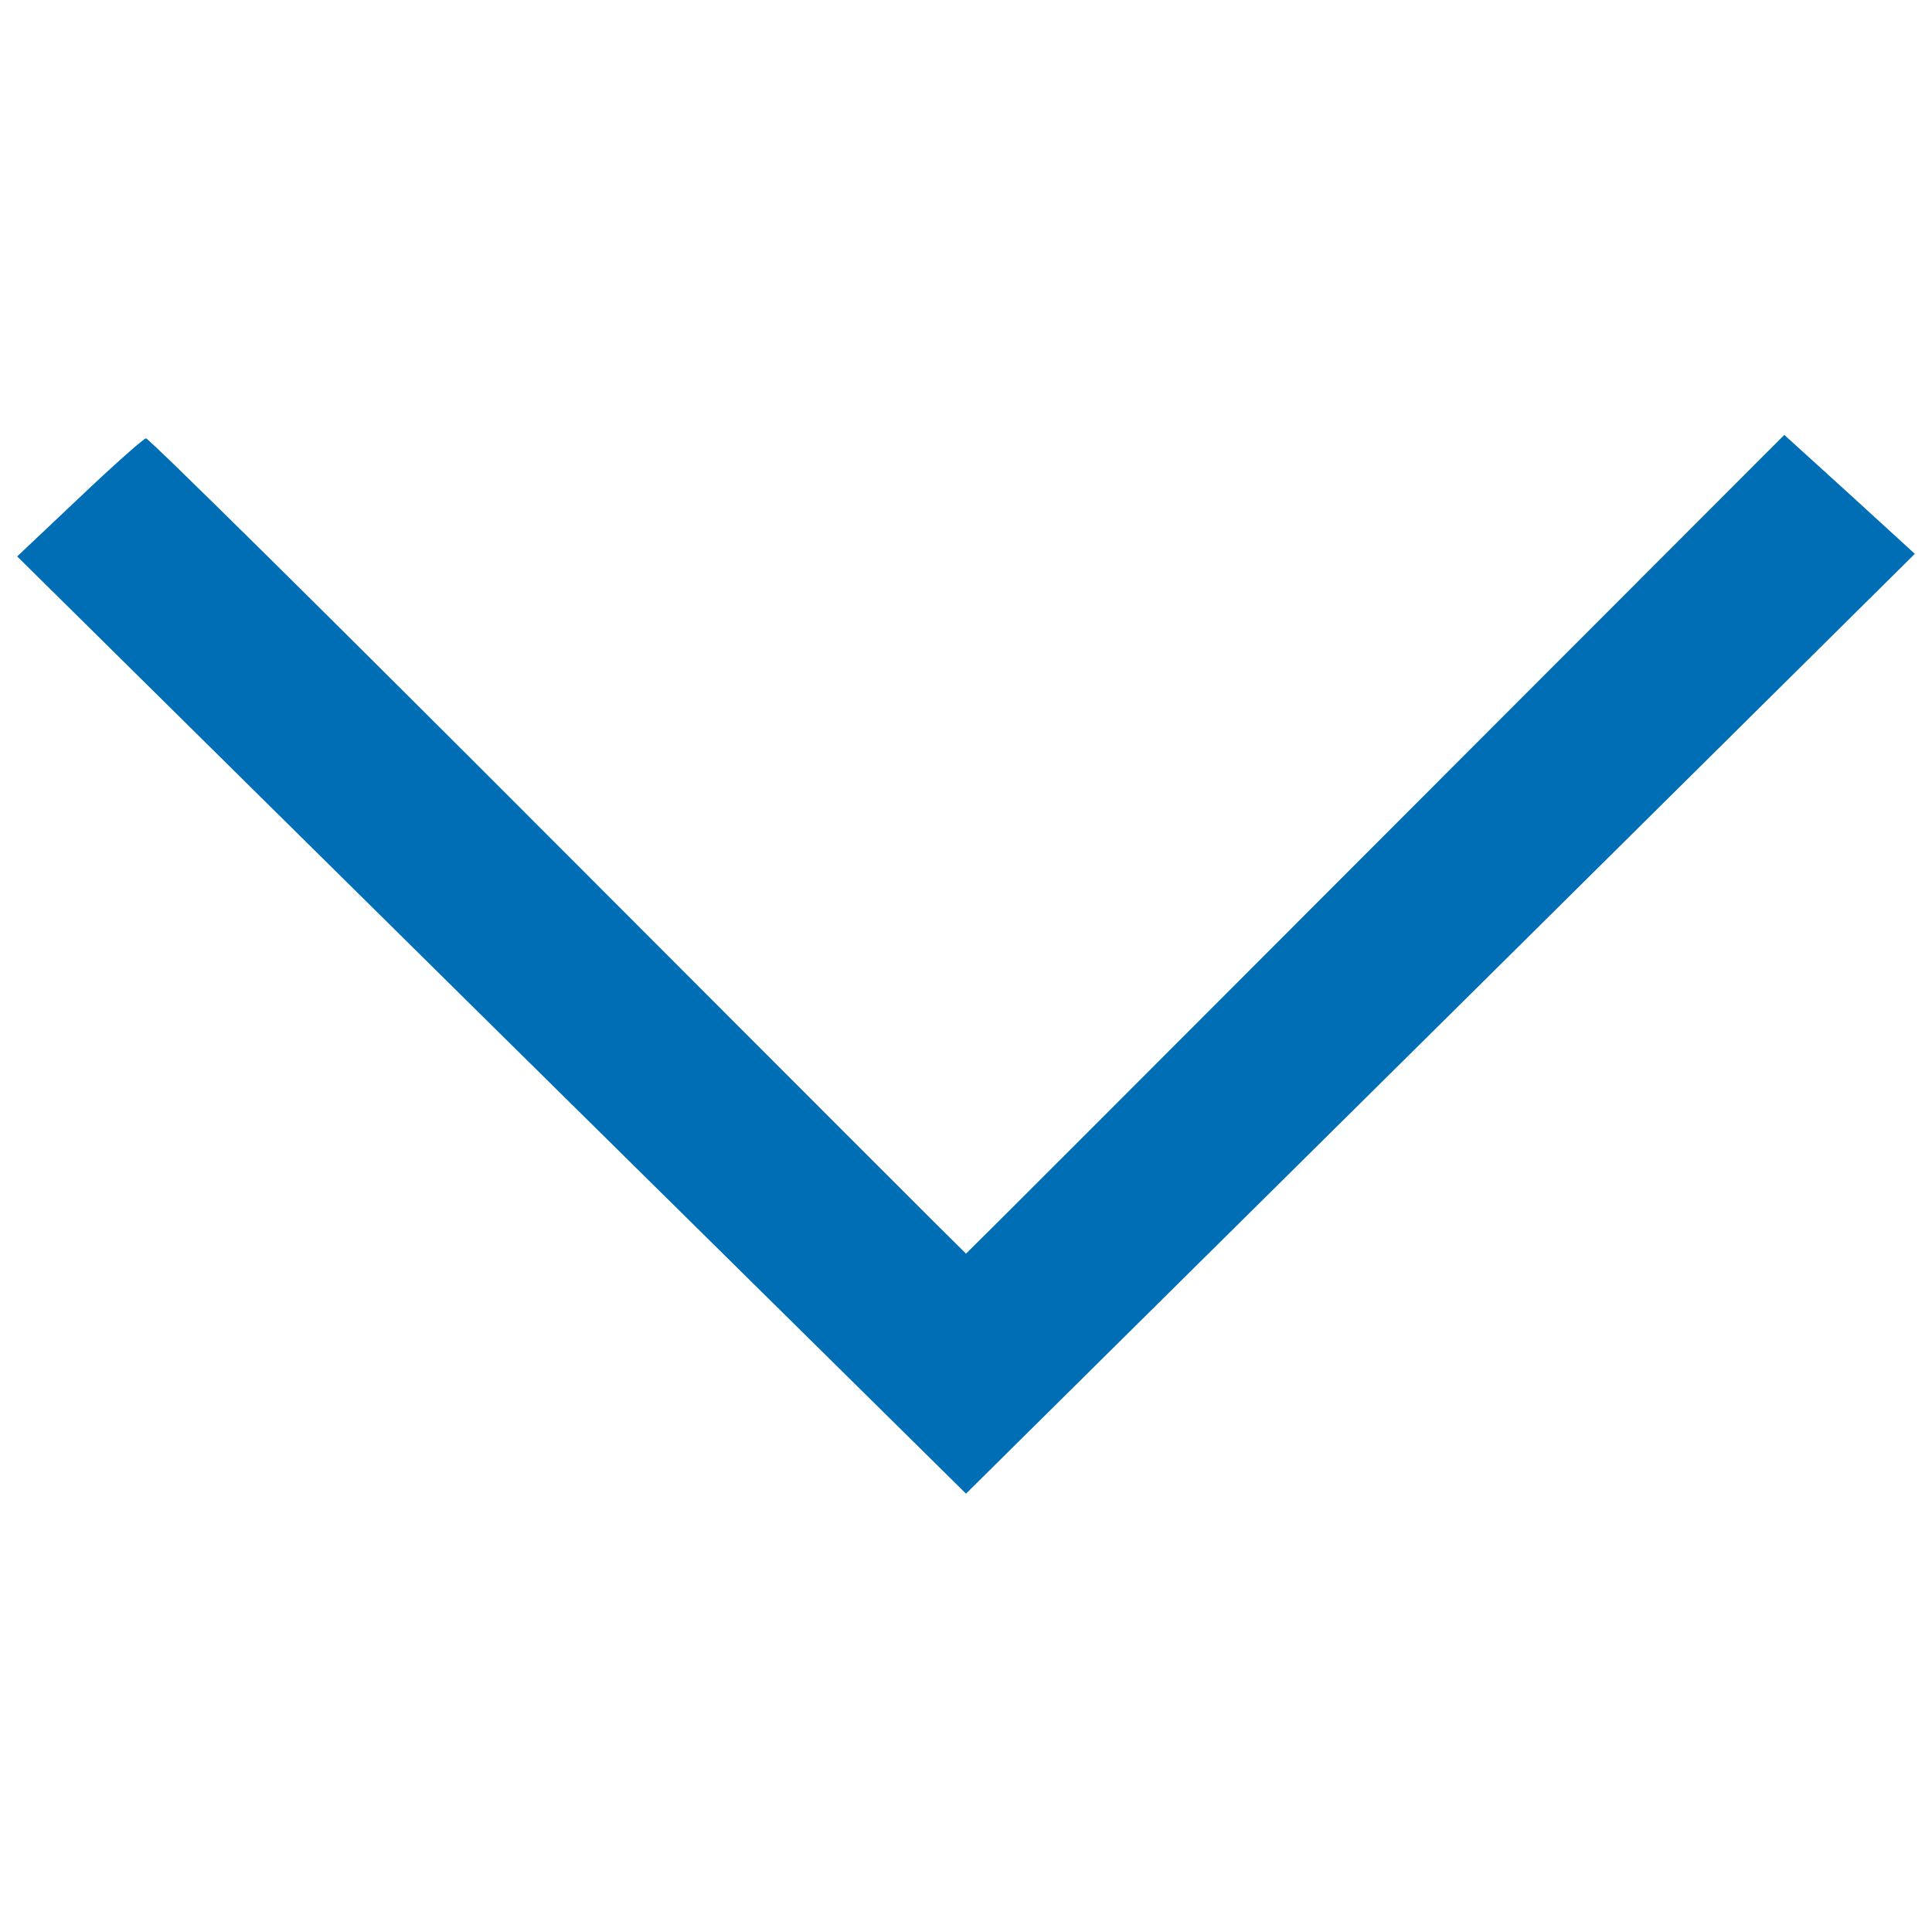
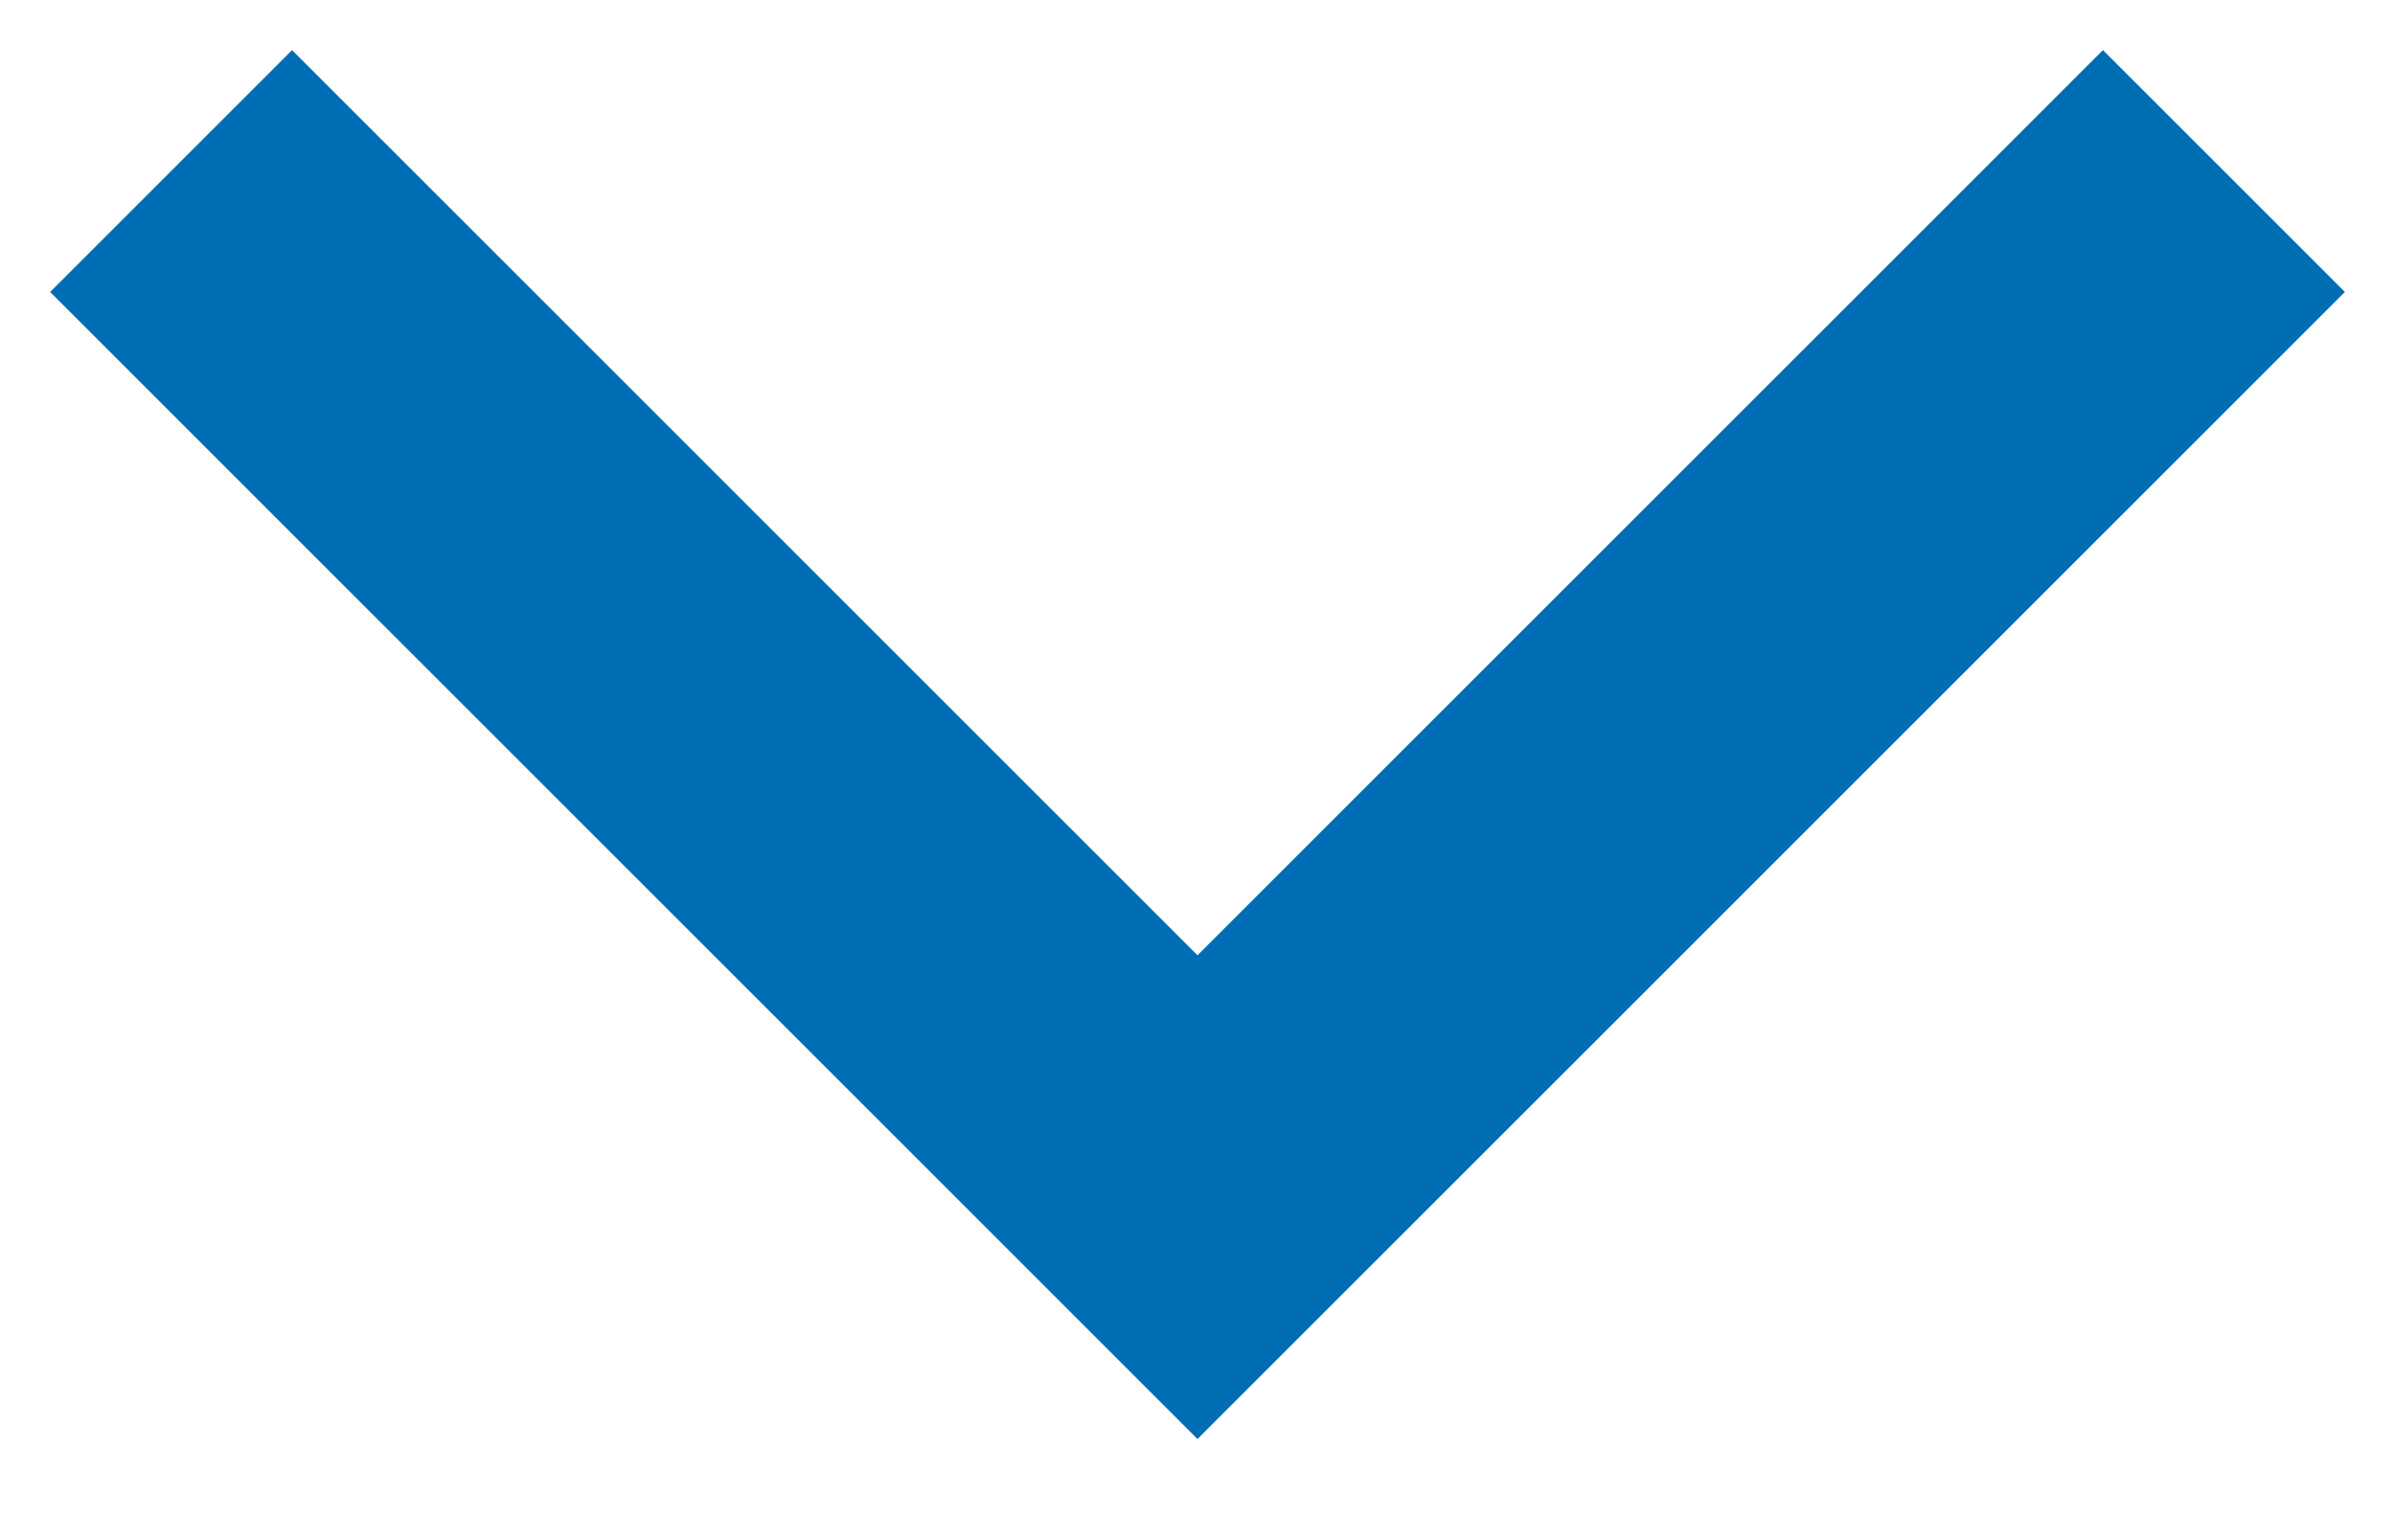
- <svg xmlns="http://www.w3.org/2000/svg" version="1.0" width="225pt" height="225pt" viewBox="0 0 225 225" preserveAspectRatio="xMidYMid meet">
-   <g transform="translate(0,225) scale(0.05,-0.05)" fill="#006EB5" stroke="none">
-     <path d="M185 3341 l-145 -137 1105 -1092 c608 -600 1105 -1091 1105 -1091 0 0 497 492 1105 1094 l1105 1095 -152 139 -152 138 -952 -953 c-524 -525 -953 -954 -954 -954 -1 0 -429 428 -950 950 -522 523 -954 950 -960 949 -5 0 -75 -62 -155 -138z" />
+ <svg xmlns="http://www.w3.org/2000/svg" width="14px" height="9px" viewBox="0 0 14 9" version="1.1">
+   <defs />
+   <g id="Buttons&amp;Icons" stroke="none" stroke-width="1" fill="none" fill-rule="evenodd">
+     <g id="eID" transform="translate(-976, -186)" stroke-width="2" stroke="#006EB5">
+       <g id="Accordion_arrow-active" transform="translate(976, 183)">
+         <polyline id="Path-3" transform="translate(7, 7) rotate(-270) translate(-7, -7) " points="4 13 10 7 4 1" />
+       </g>
+     </g>
  </g>
</svg>
